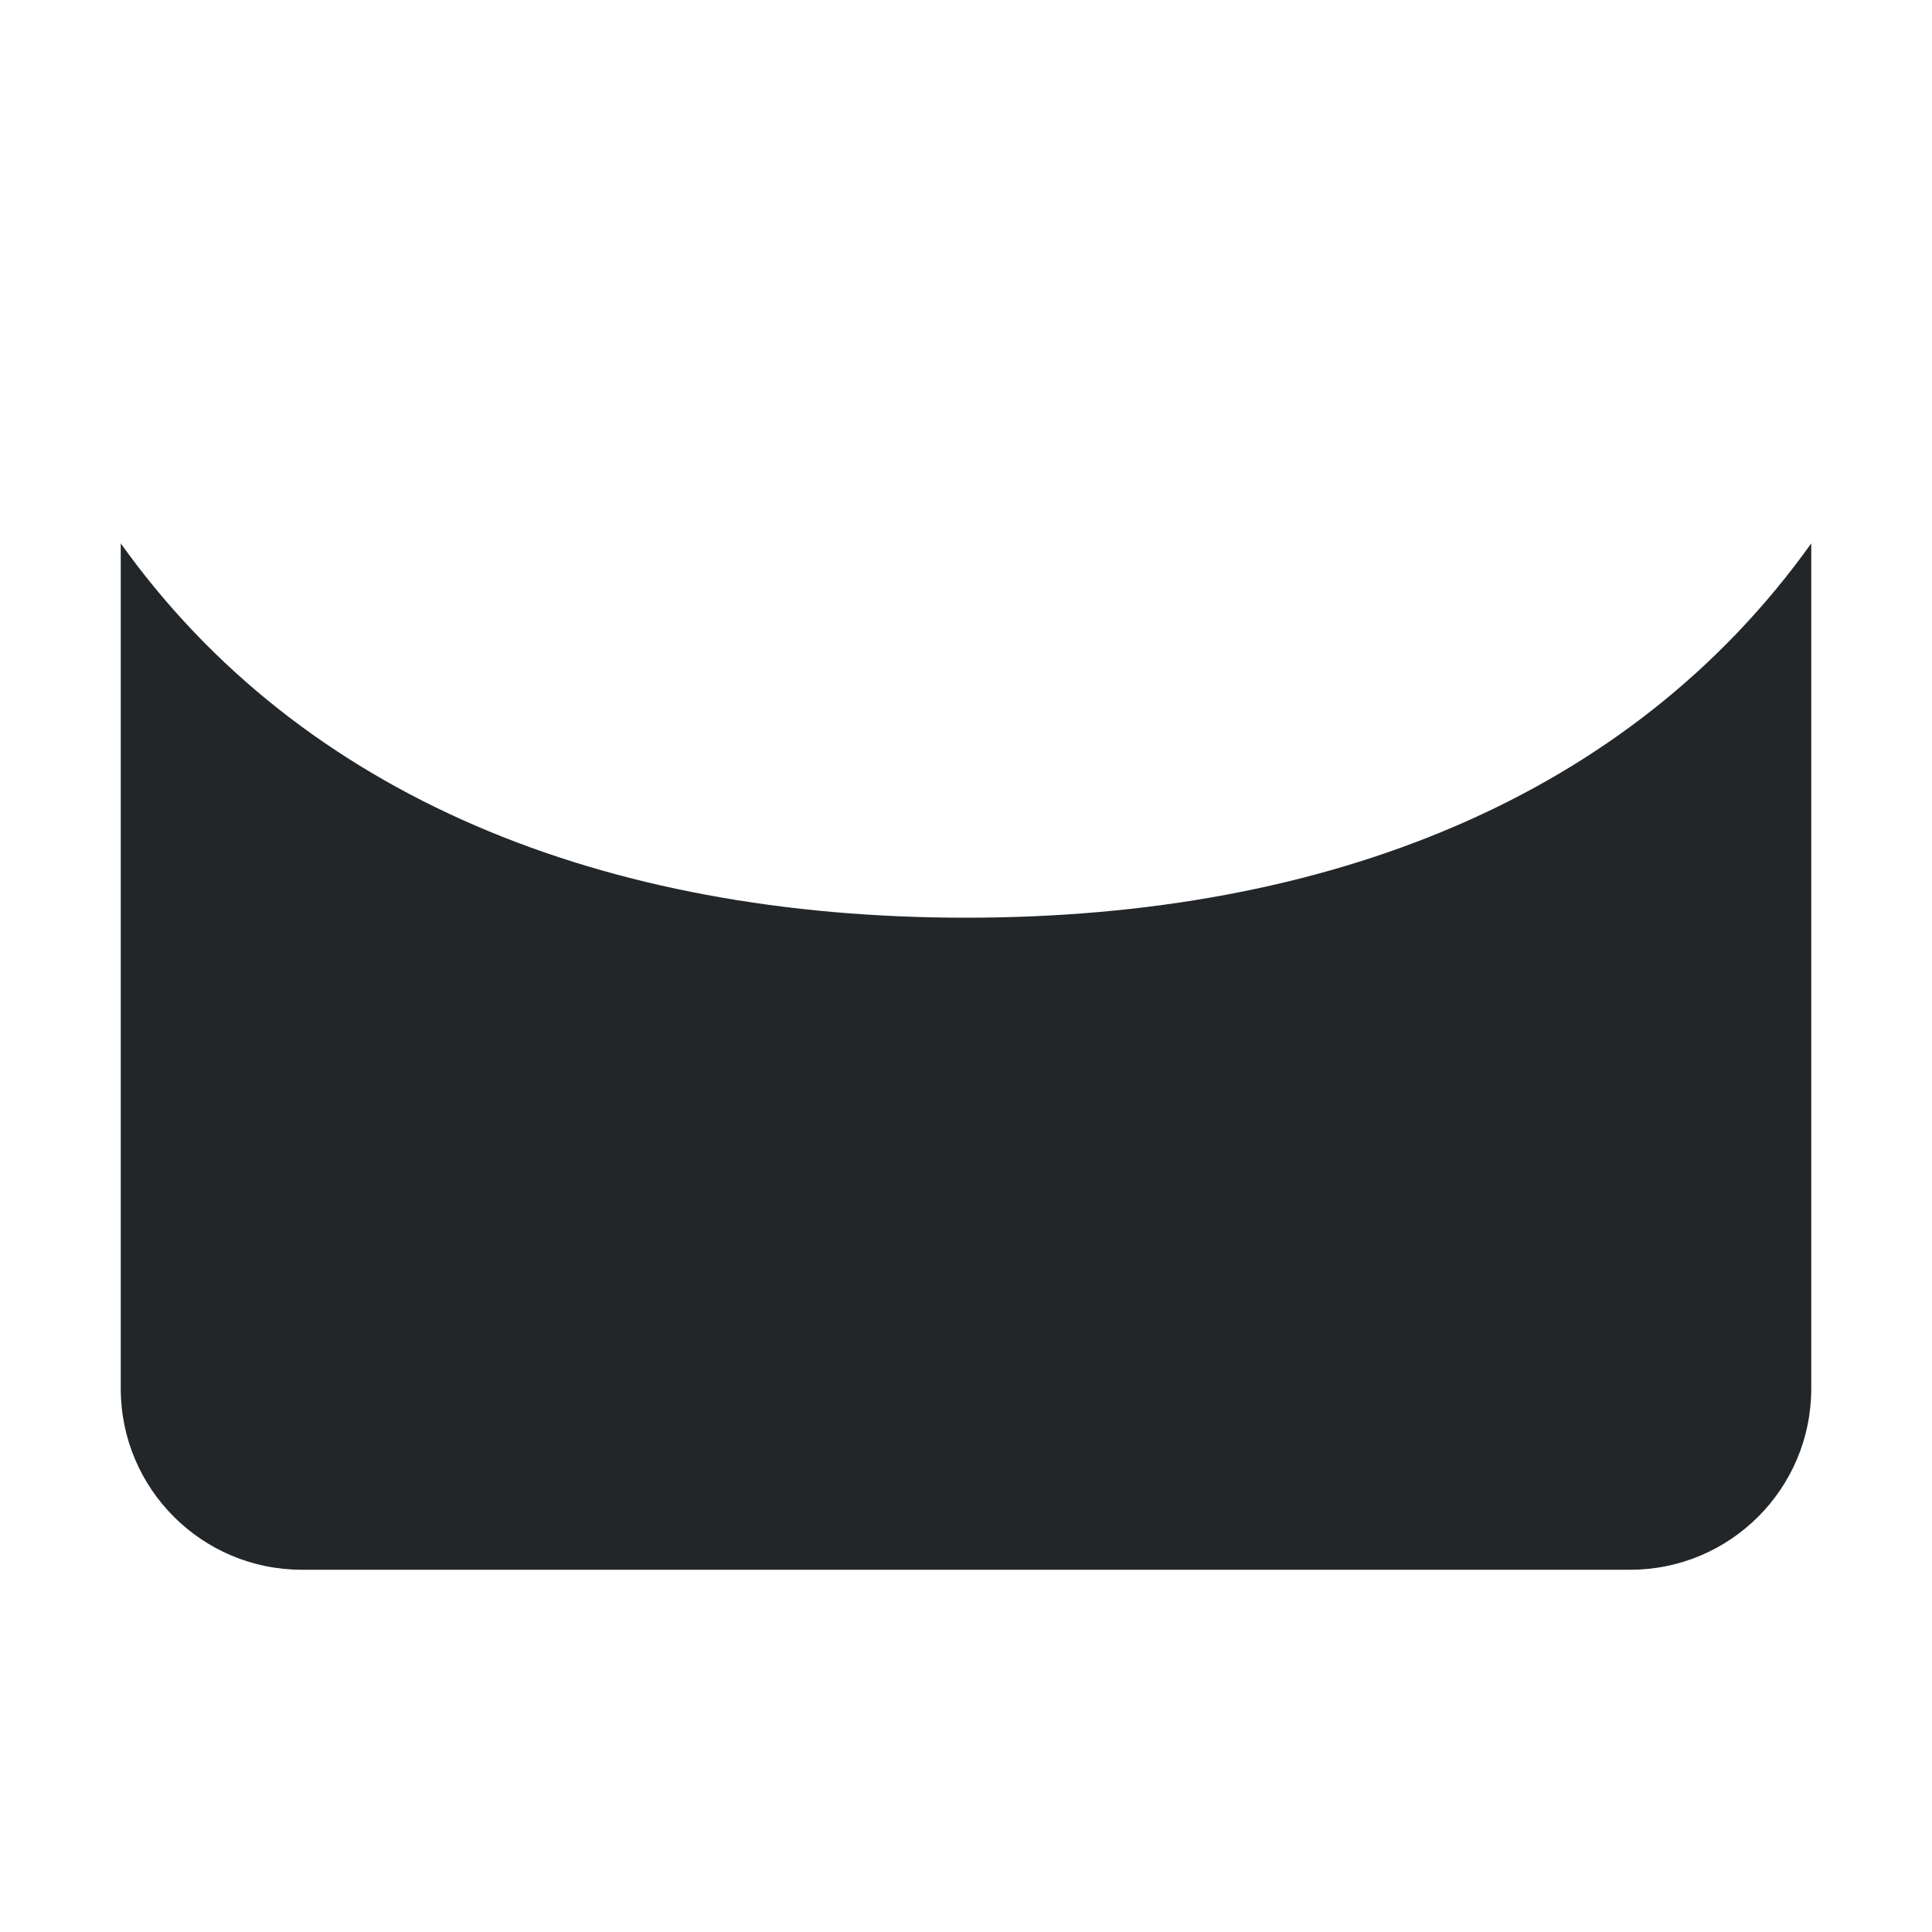
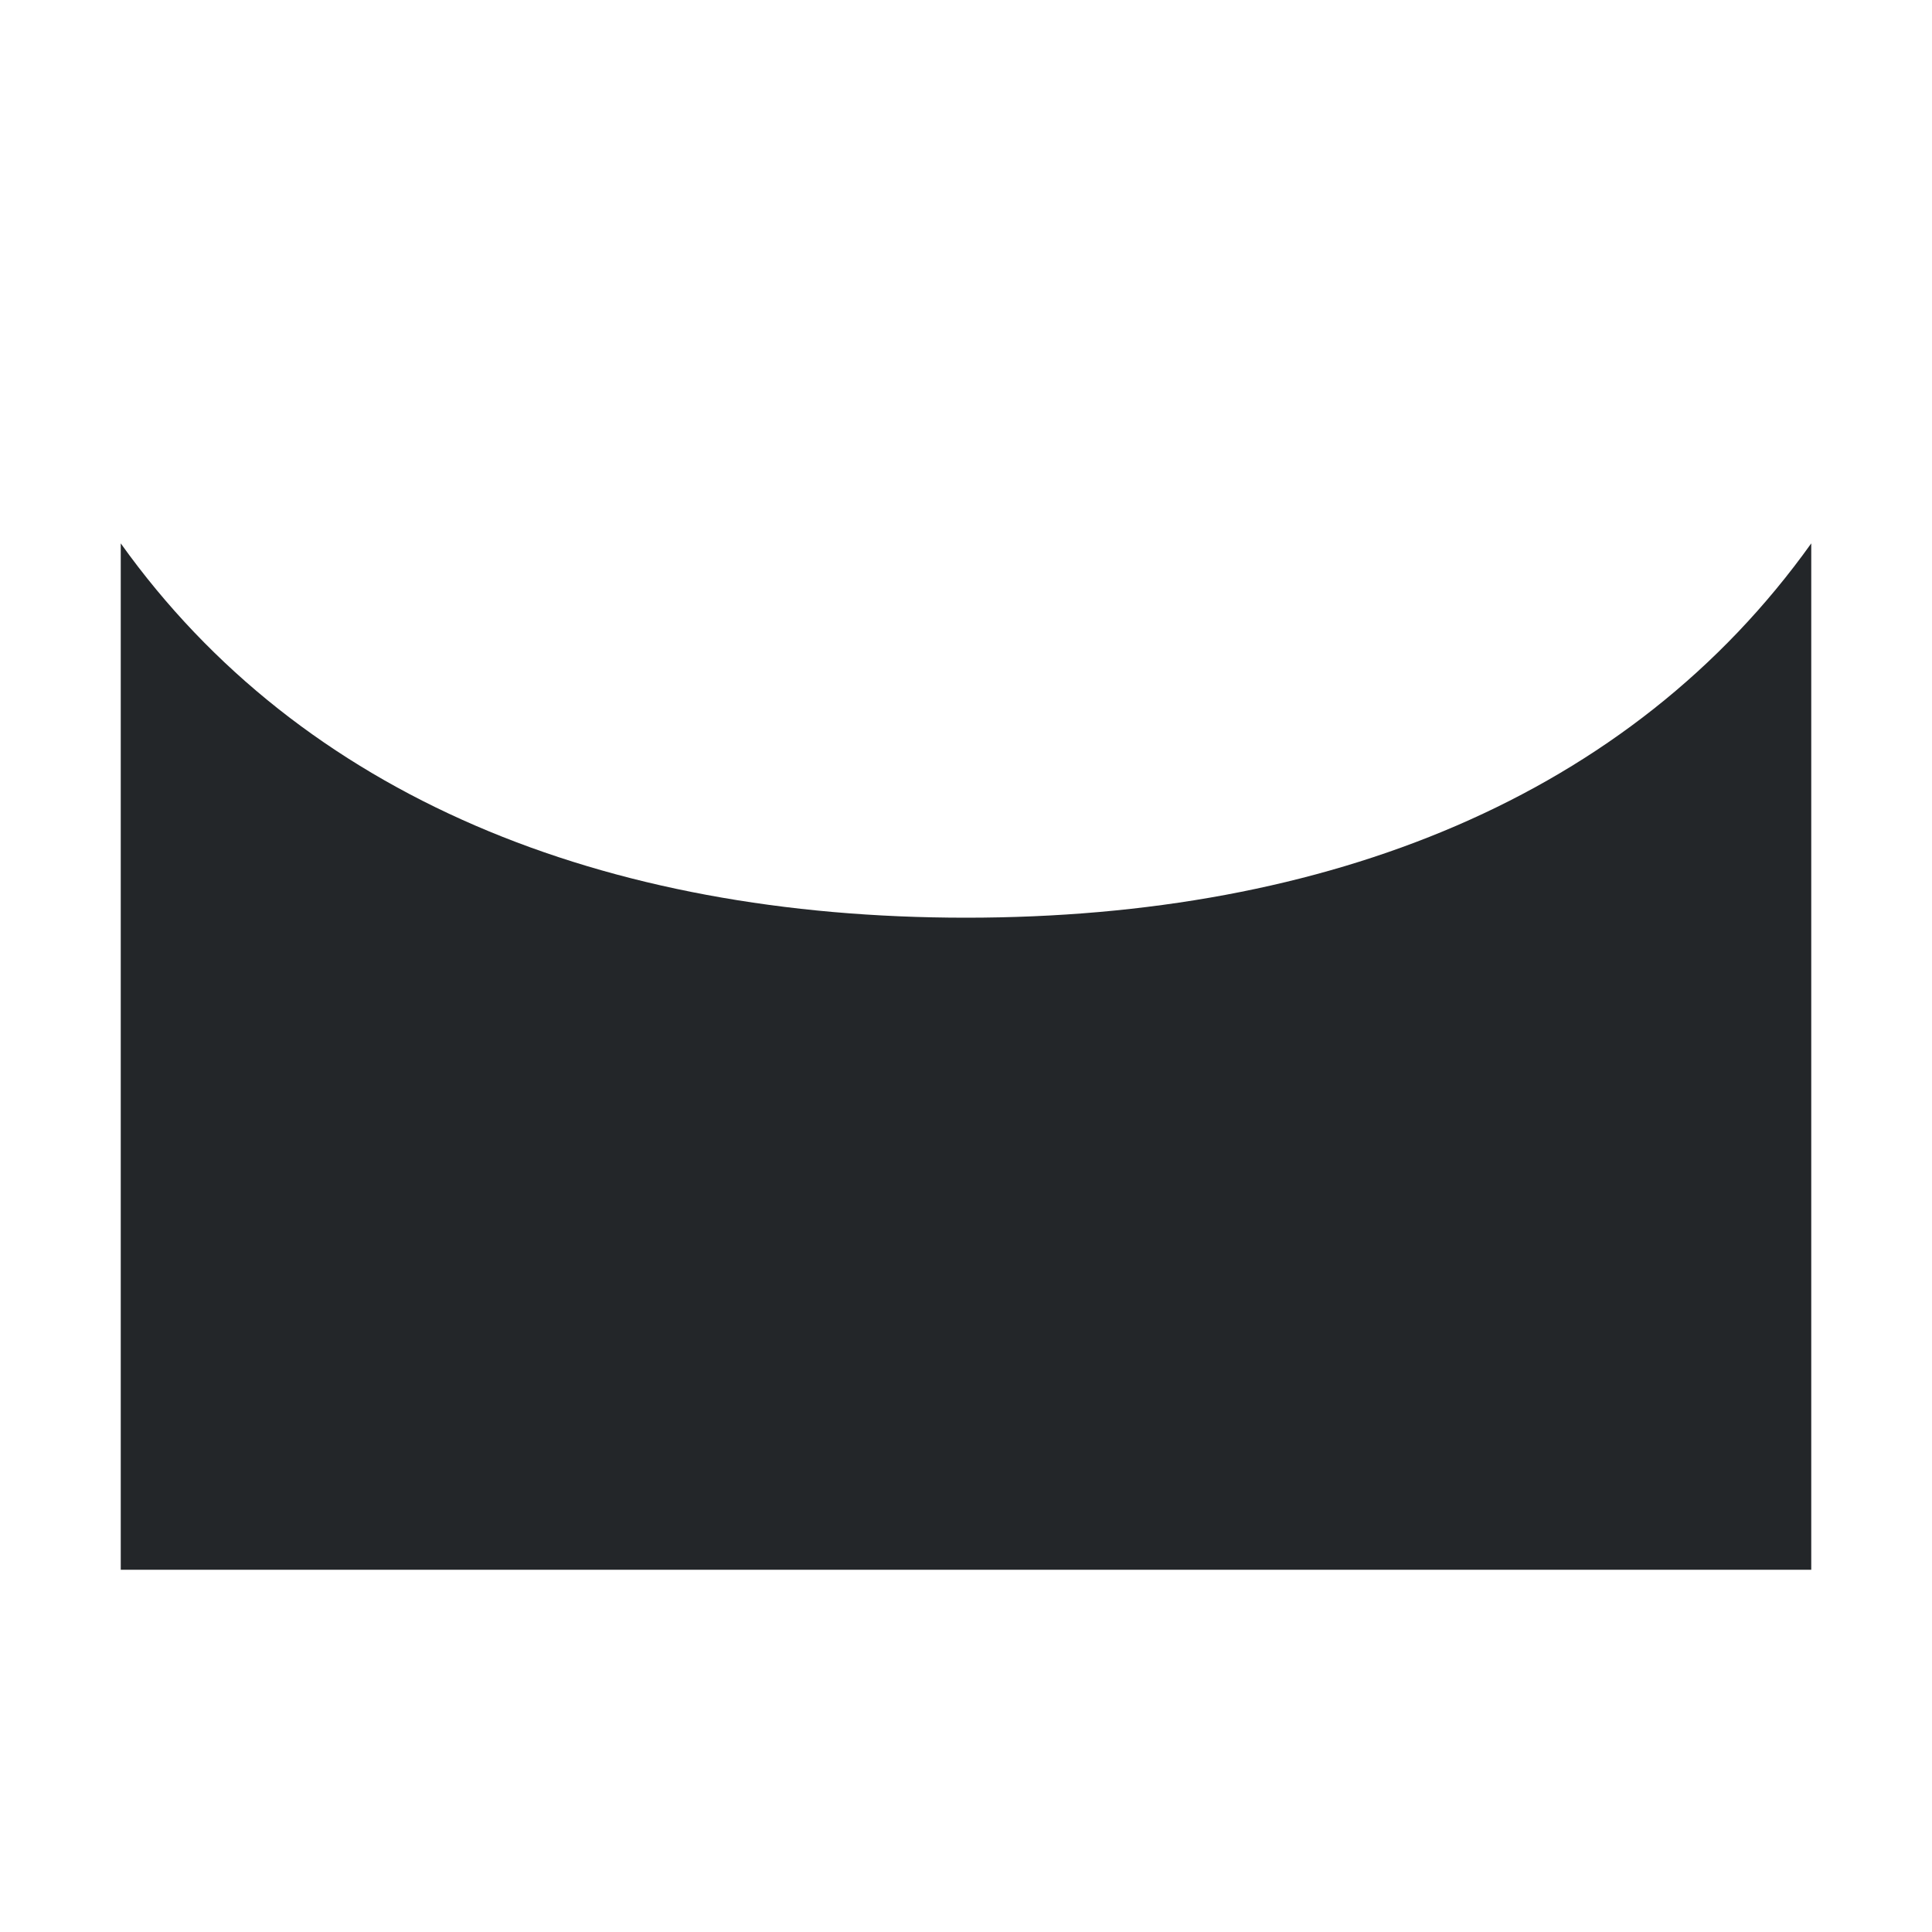
<svg xmlns="http://www.w3.org/2000/svg" width="16" height="16" viewBox="0 0 16 16">
  <style id="current-color-scheme" type="text/css">.ColorScheme-Text { color:#232629; }</style>
-   <path class="ColorScheme-Text" fill="currentColor" d="M1 4.5C2.5 6.6 5 7.6 8 7.6S13.5 6.6 15 4.5V11.5A1.5 1.5 0 0 1 13.5 13H2.5A1.5 1.5 0 0 1 1 11.5Z" />
+   <path class="ColorScheme-Text" fill="currentColor" d="M1 4.5C2.5 6.6 5 7.6 8 7.6S13.5 6.6 15 4.5V13H1Z" />
</svg>
